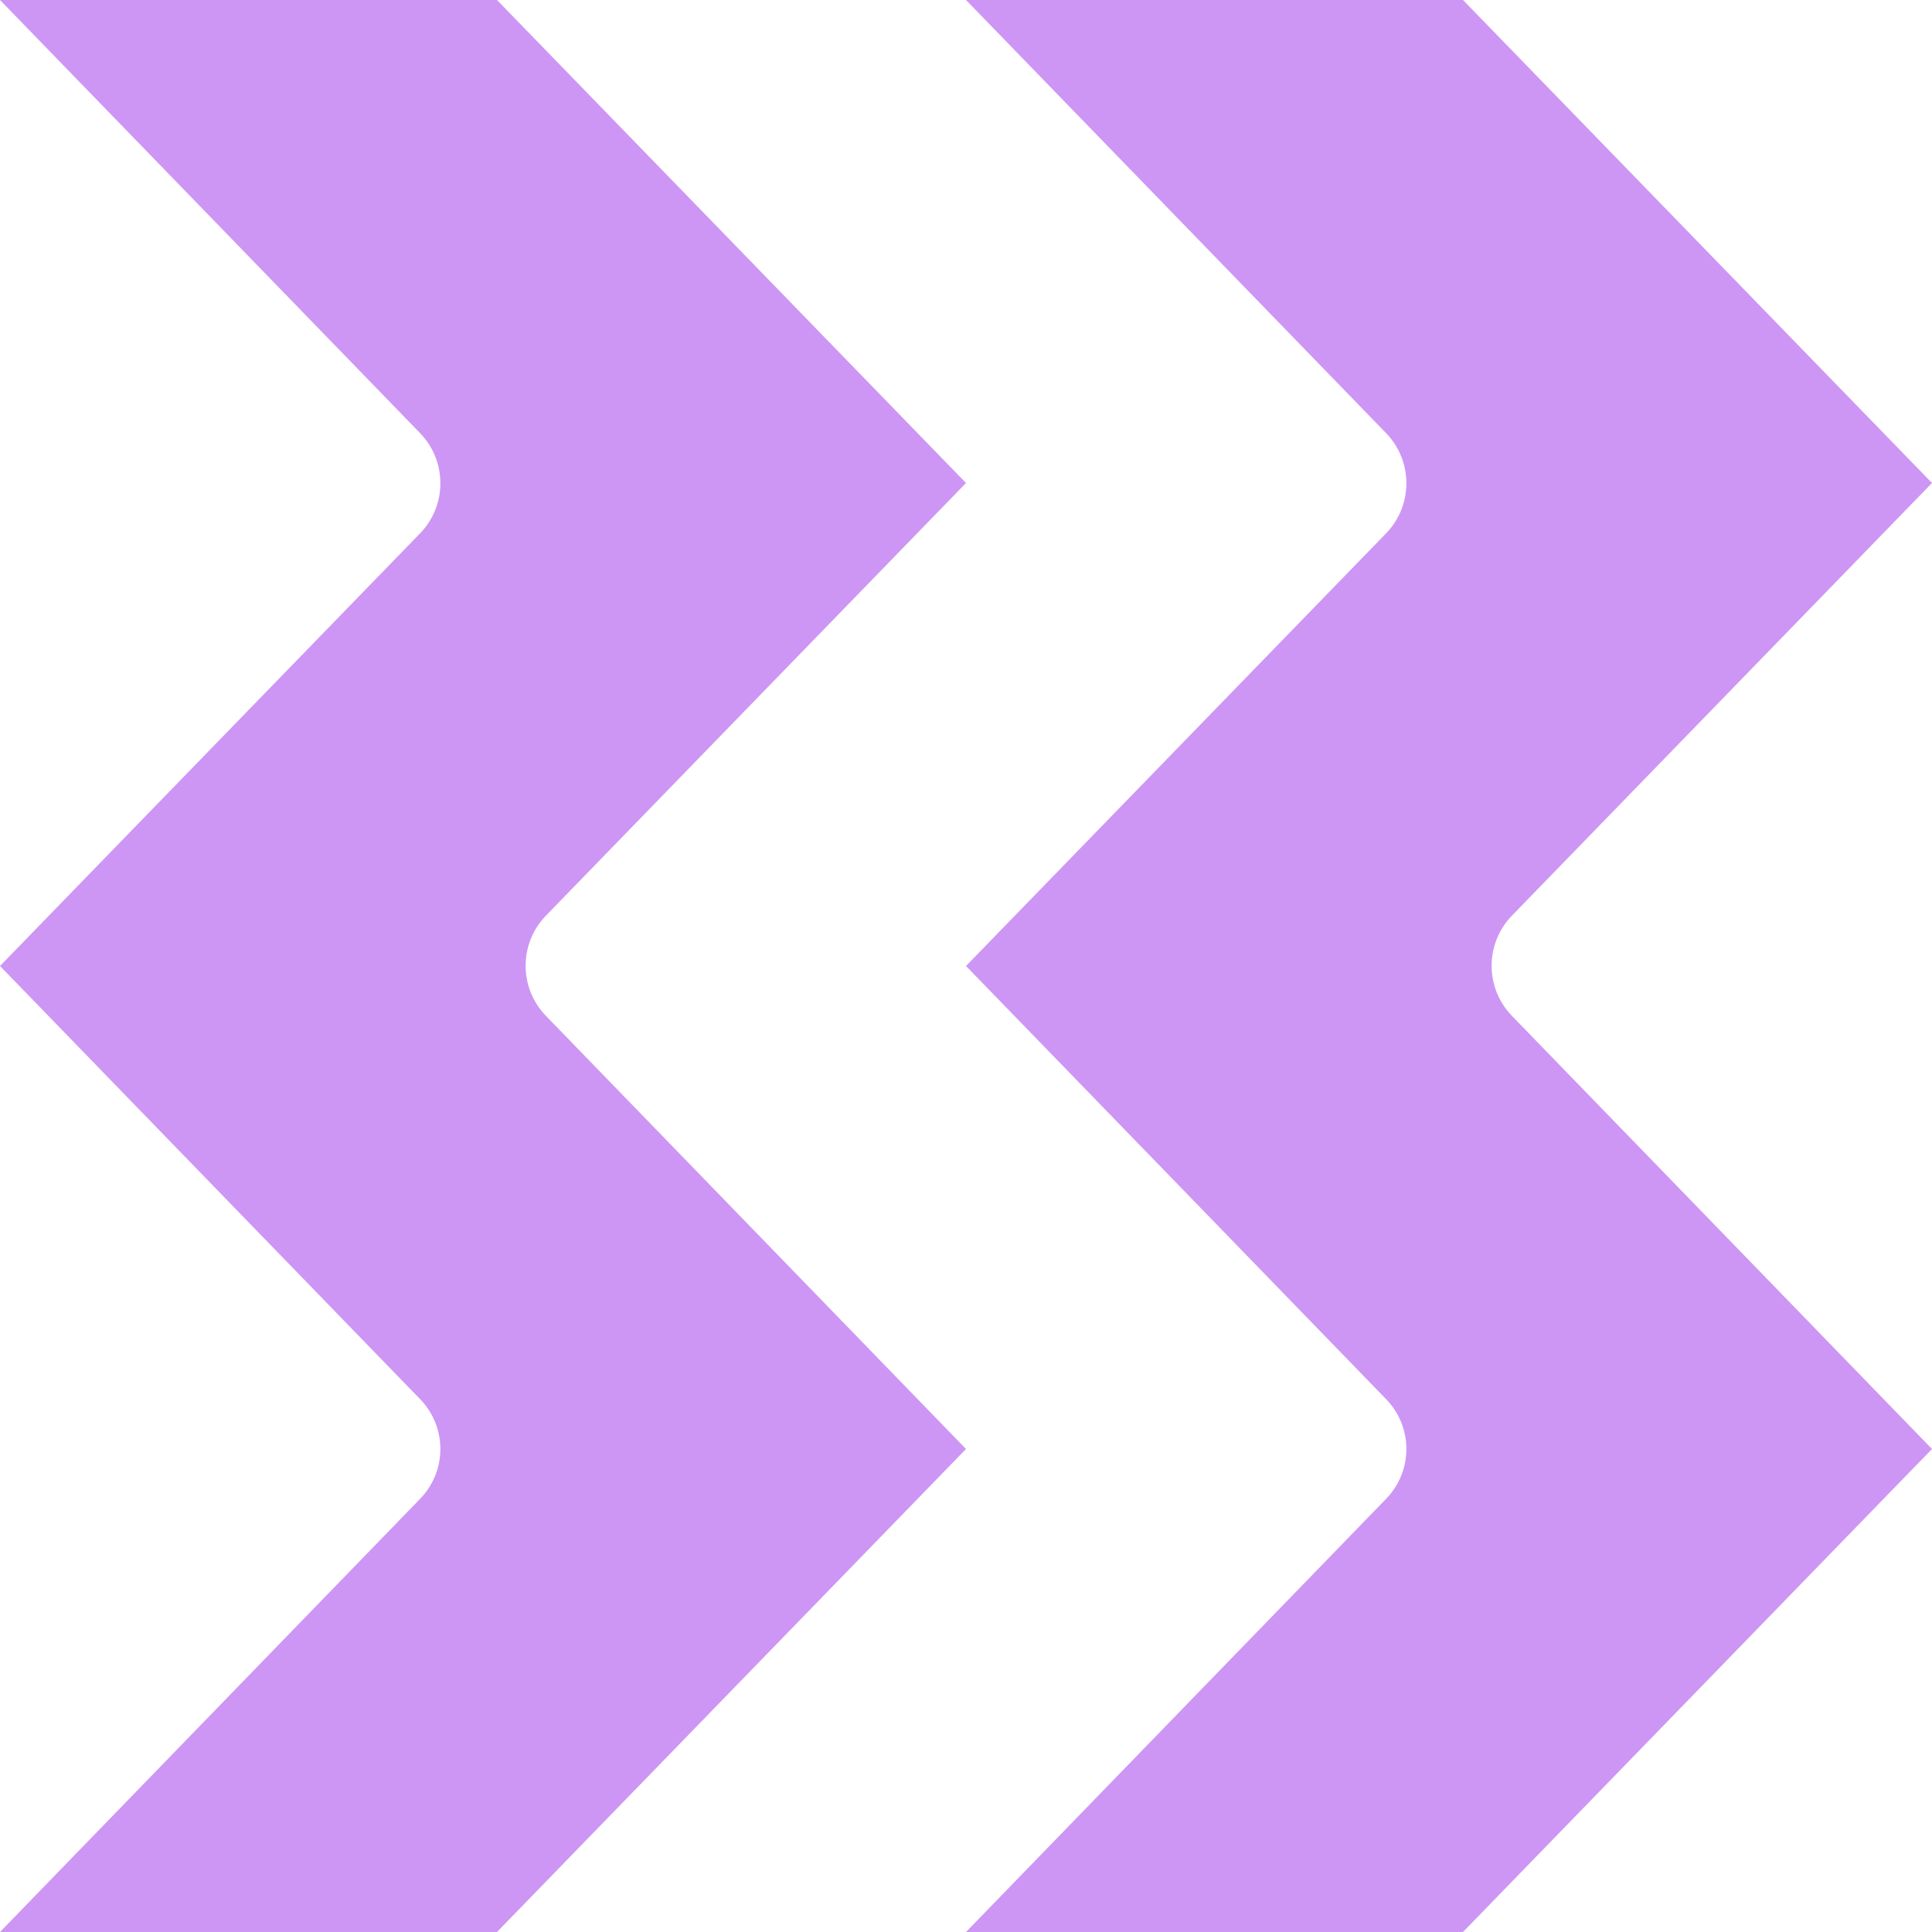
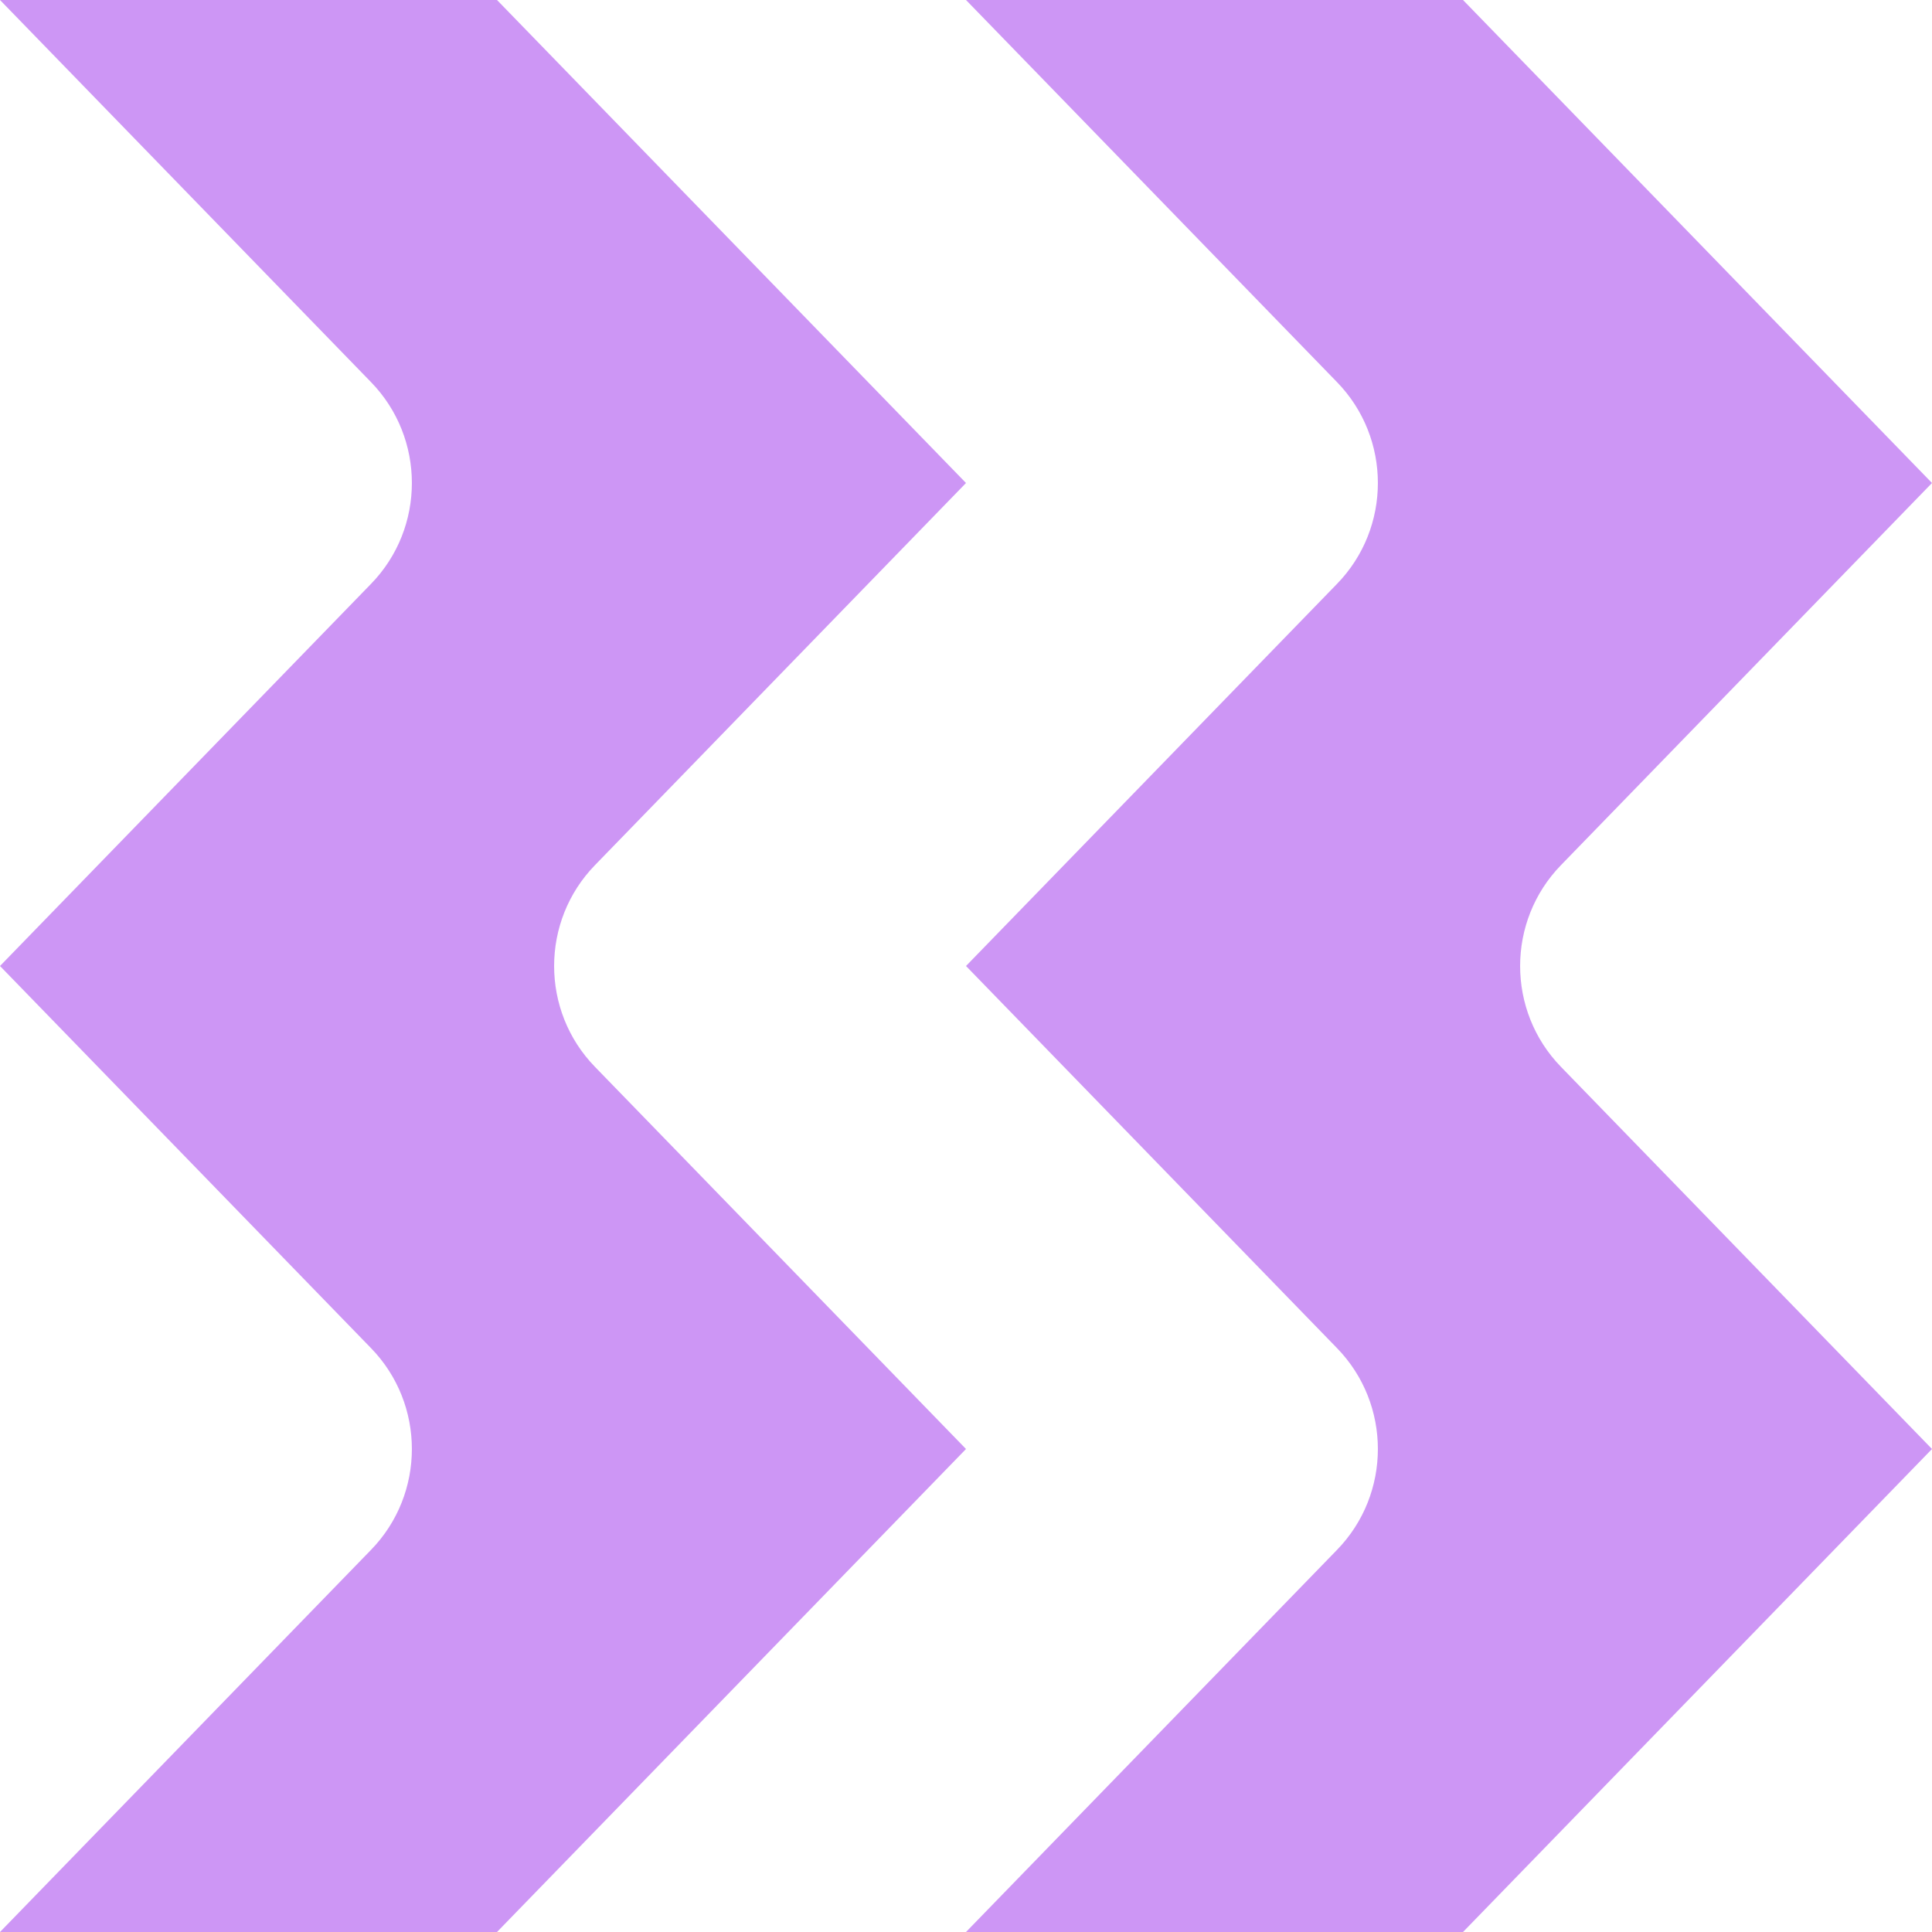
<svg xmlns="http://www.w3.org/2000/svg" version="1.1" id="Layer_1" x="0px" y="0px" viewBox="0 0 400 400" style="enable-background:new 0 0 400 400;" xml:space="preserve">
  <style type="text/css">
	.st0{fill:#CD96F5;}
</style>
  <g>
-     <path class="st0" d="M86.9,310.4L0,400h102.9L200,300l-86.9-89.6c-5.7-5.8-5.7-15.1,0-20.9L200,100L102.9,0H0l86.9,89.6   c5.7,5.8,5.7,15.1,0,20.9L0,200l86.9,89.6C92.6,295.4,92.6,304.6,86.9,310.4z" />
-     <path class="st0" d="M286.9,310.4L200,400h102.9L400,300l-86.9-89.6c-5.7-5.8-5.7-15.1,0-20.9L400,100L302.9,0H200l86.9,89.6   c5.7,5.8,5.7,15.1,0,20.9L200,200l86.9,89.6C292.6,295.4,292.6,304.6,286.9,310.4z" />
+     <path class="st0" d="M76.8,320.9L0,400h102.9L200,300l-76.8-79.1c-11.3-11.6-11.3-30.2,0-41.8L200,100L102.9,0H0l76.8,79.1   c11.3,11.6,11.3,30.2,0,41.8L0,200l76.8,79.1C88.1,290.7,88.1,309.3,76.8,320.9z" />
+     <path class="st0" d="M276.8,320.9L200,400h102.9L400,300l-76.8-79.1c-11.3-11.6-11.3-30.2,0-41.8L400,100L302.9,0H200l76.8,79.1   c11.3,11.6,11.3,30.2,0,41.8L200,200l76.8,79.1C288.1,290.7,288.1,309.3,276.8,320.9z" />
  </g>
</svg>
